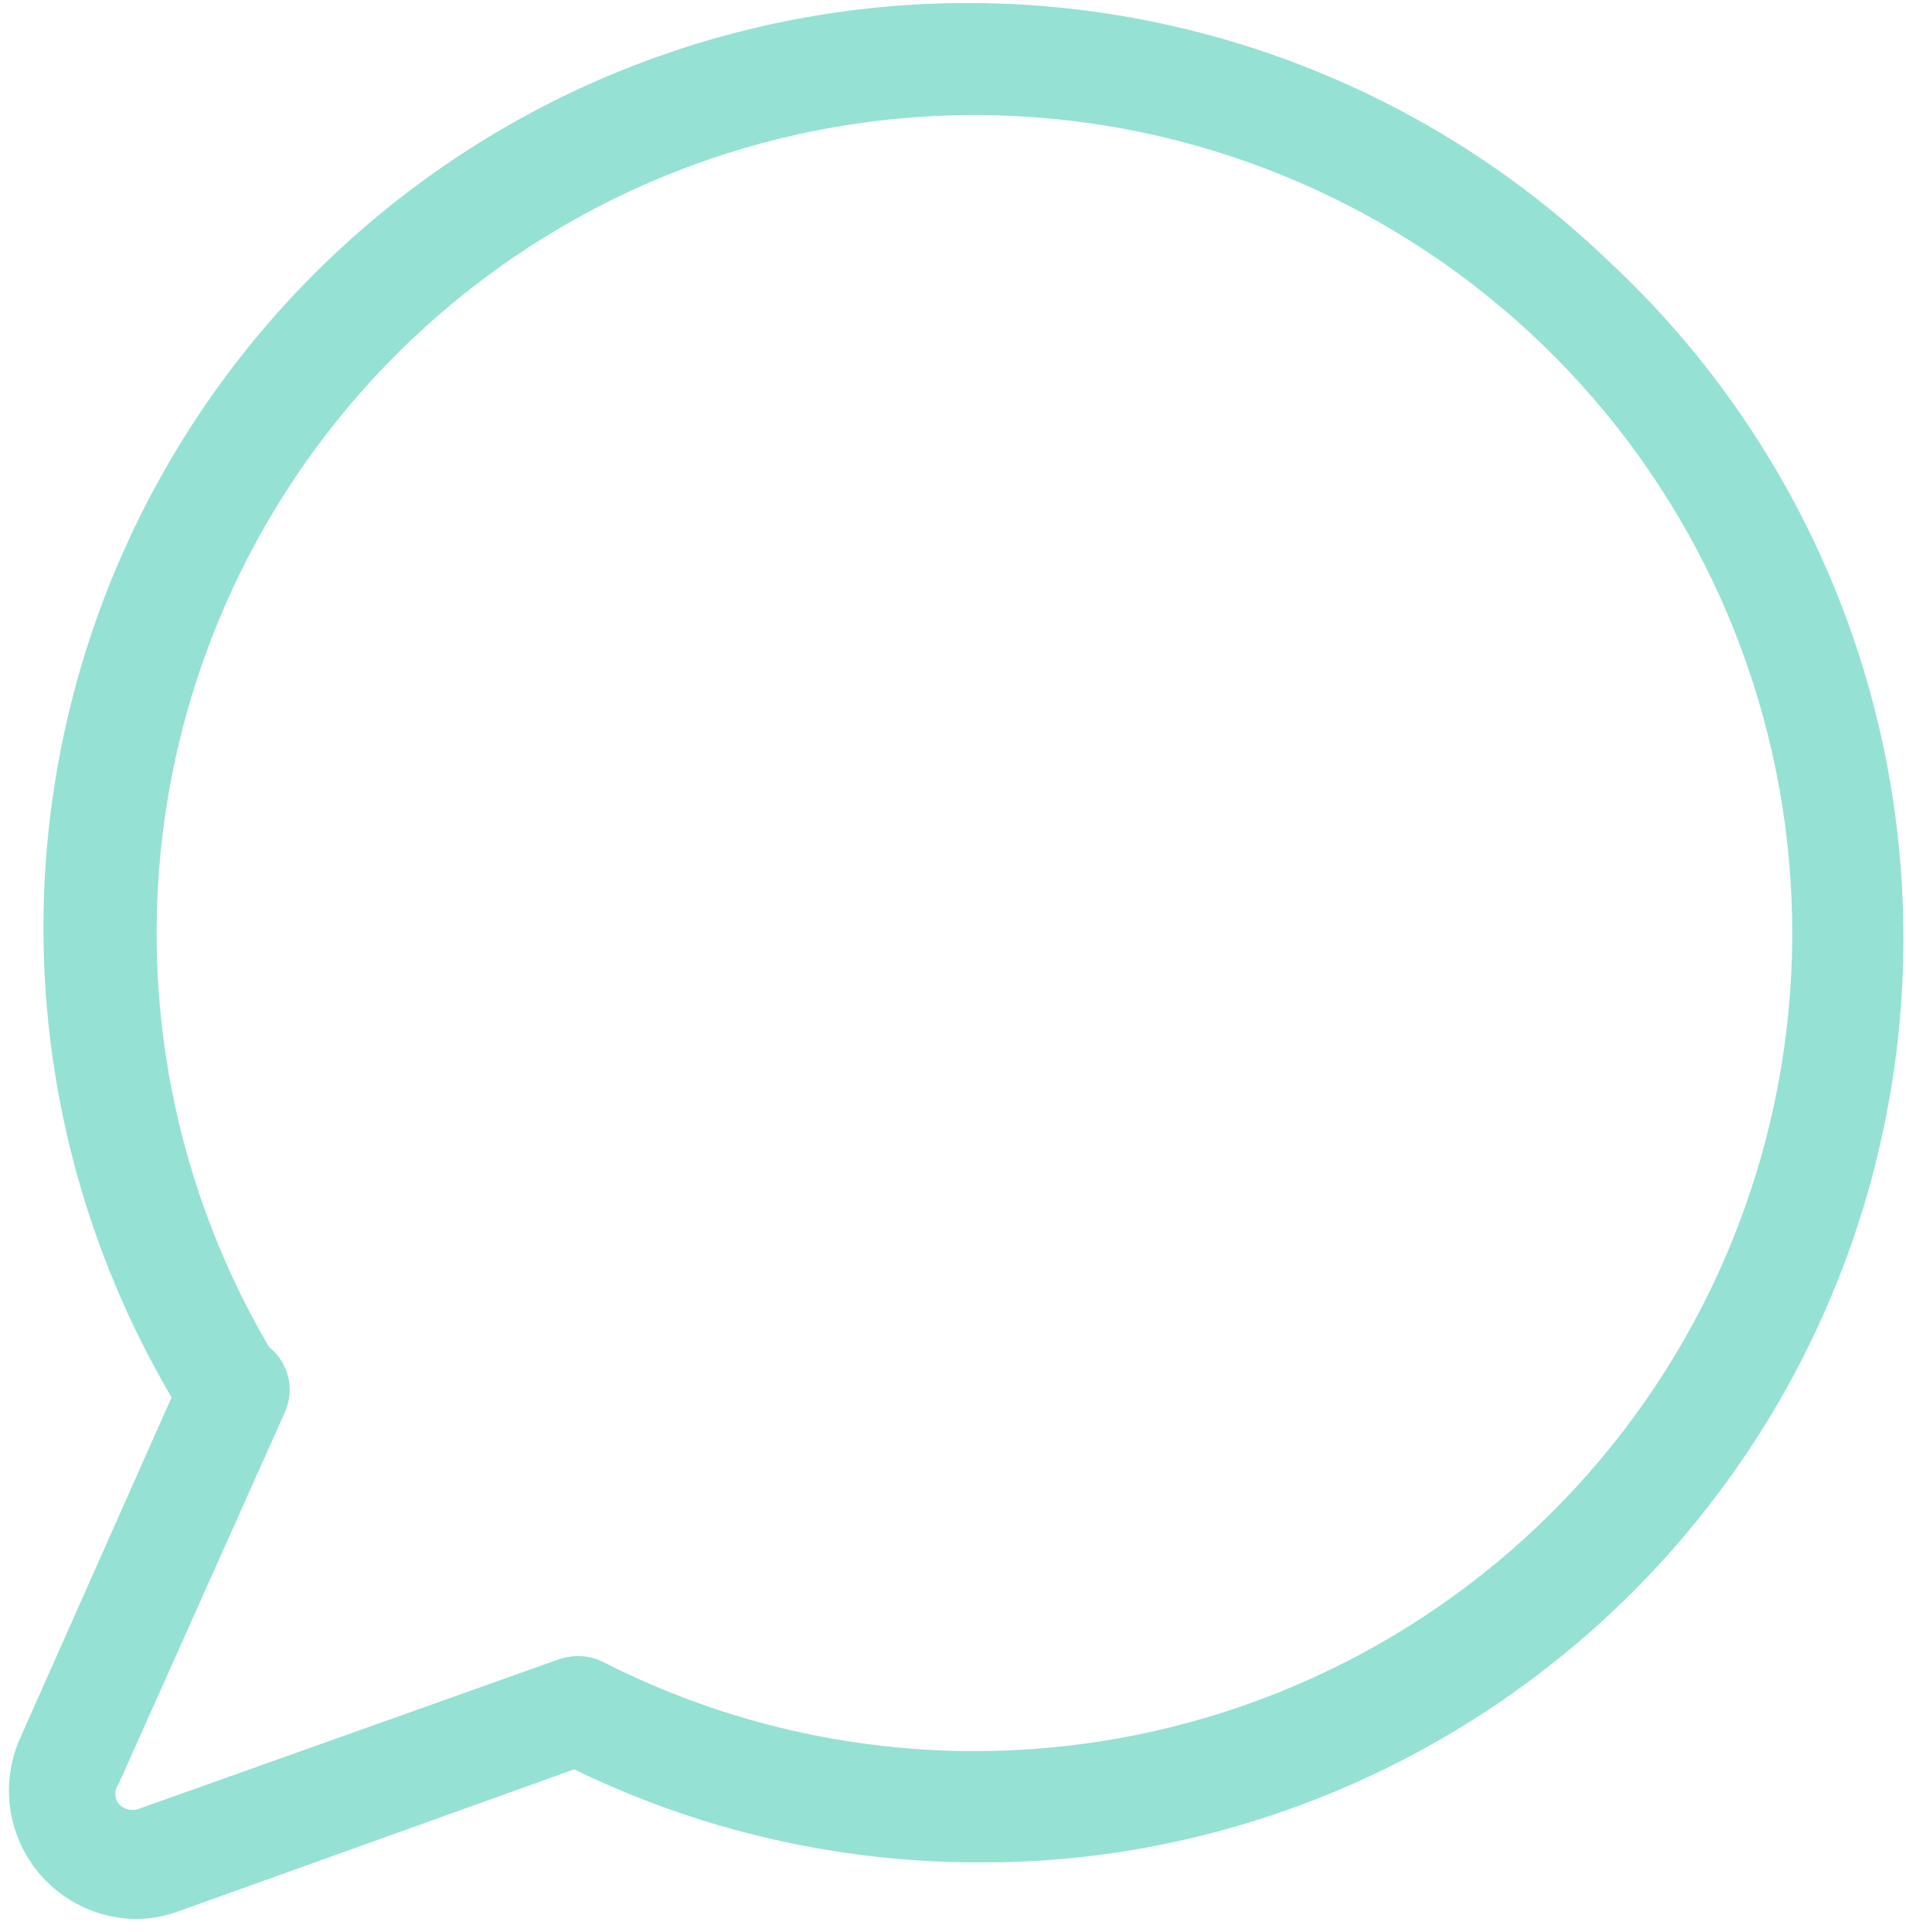
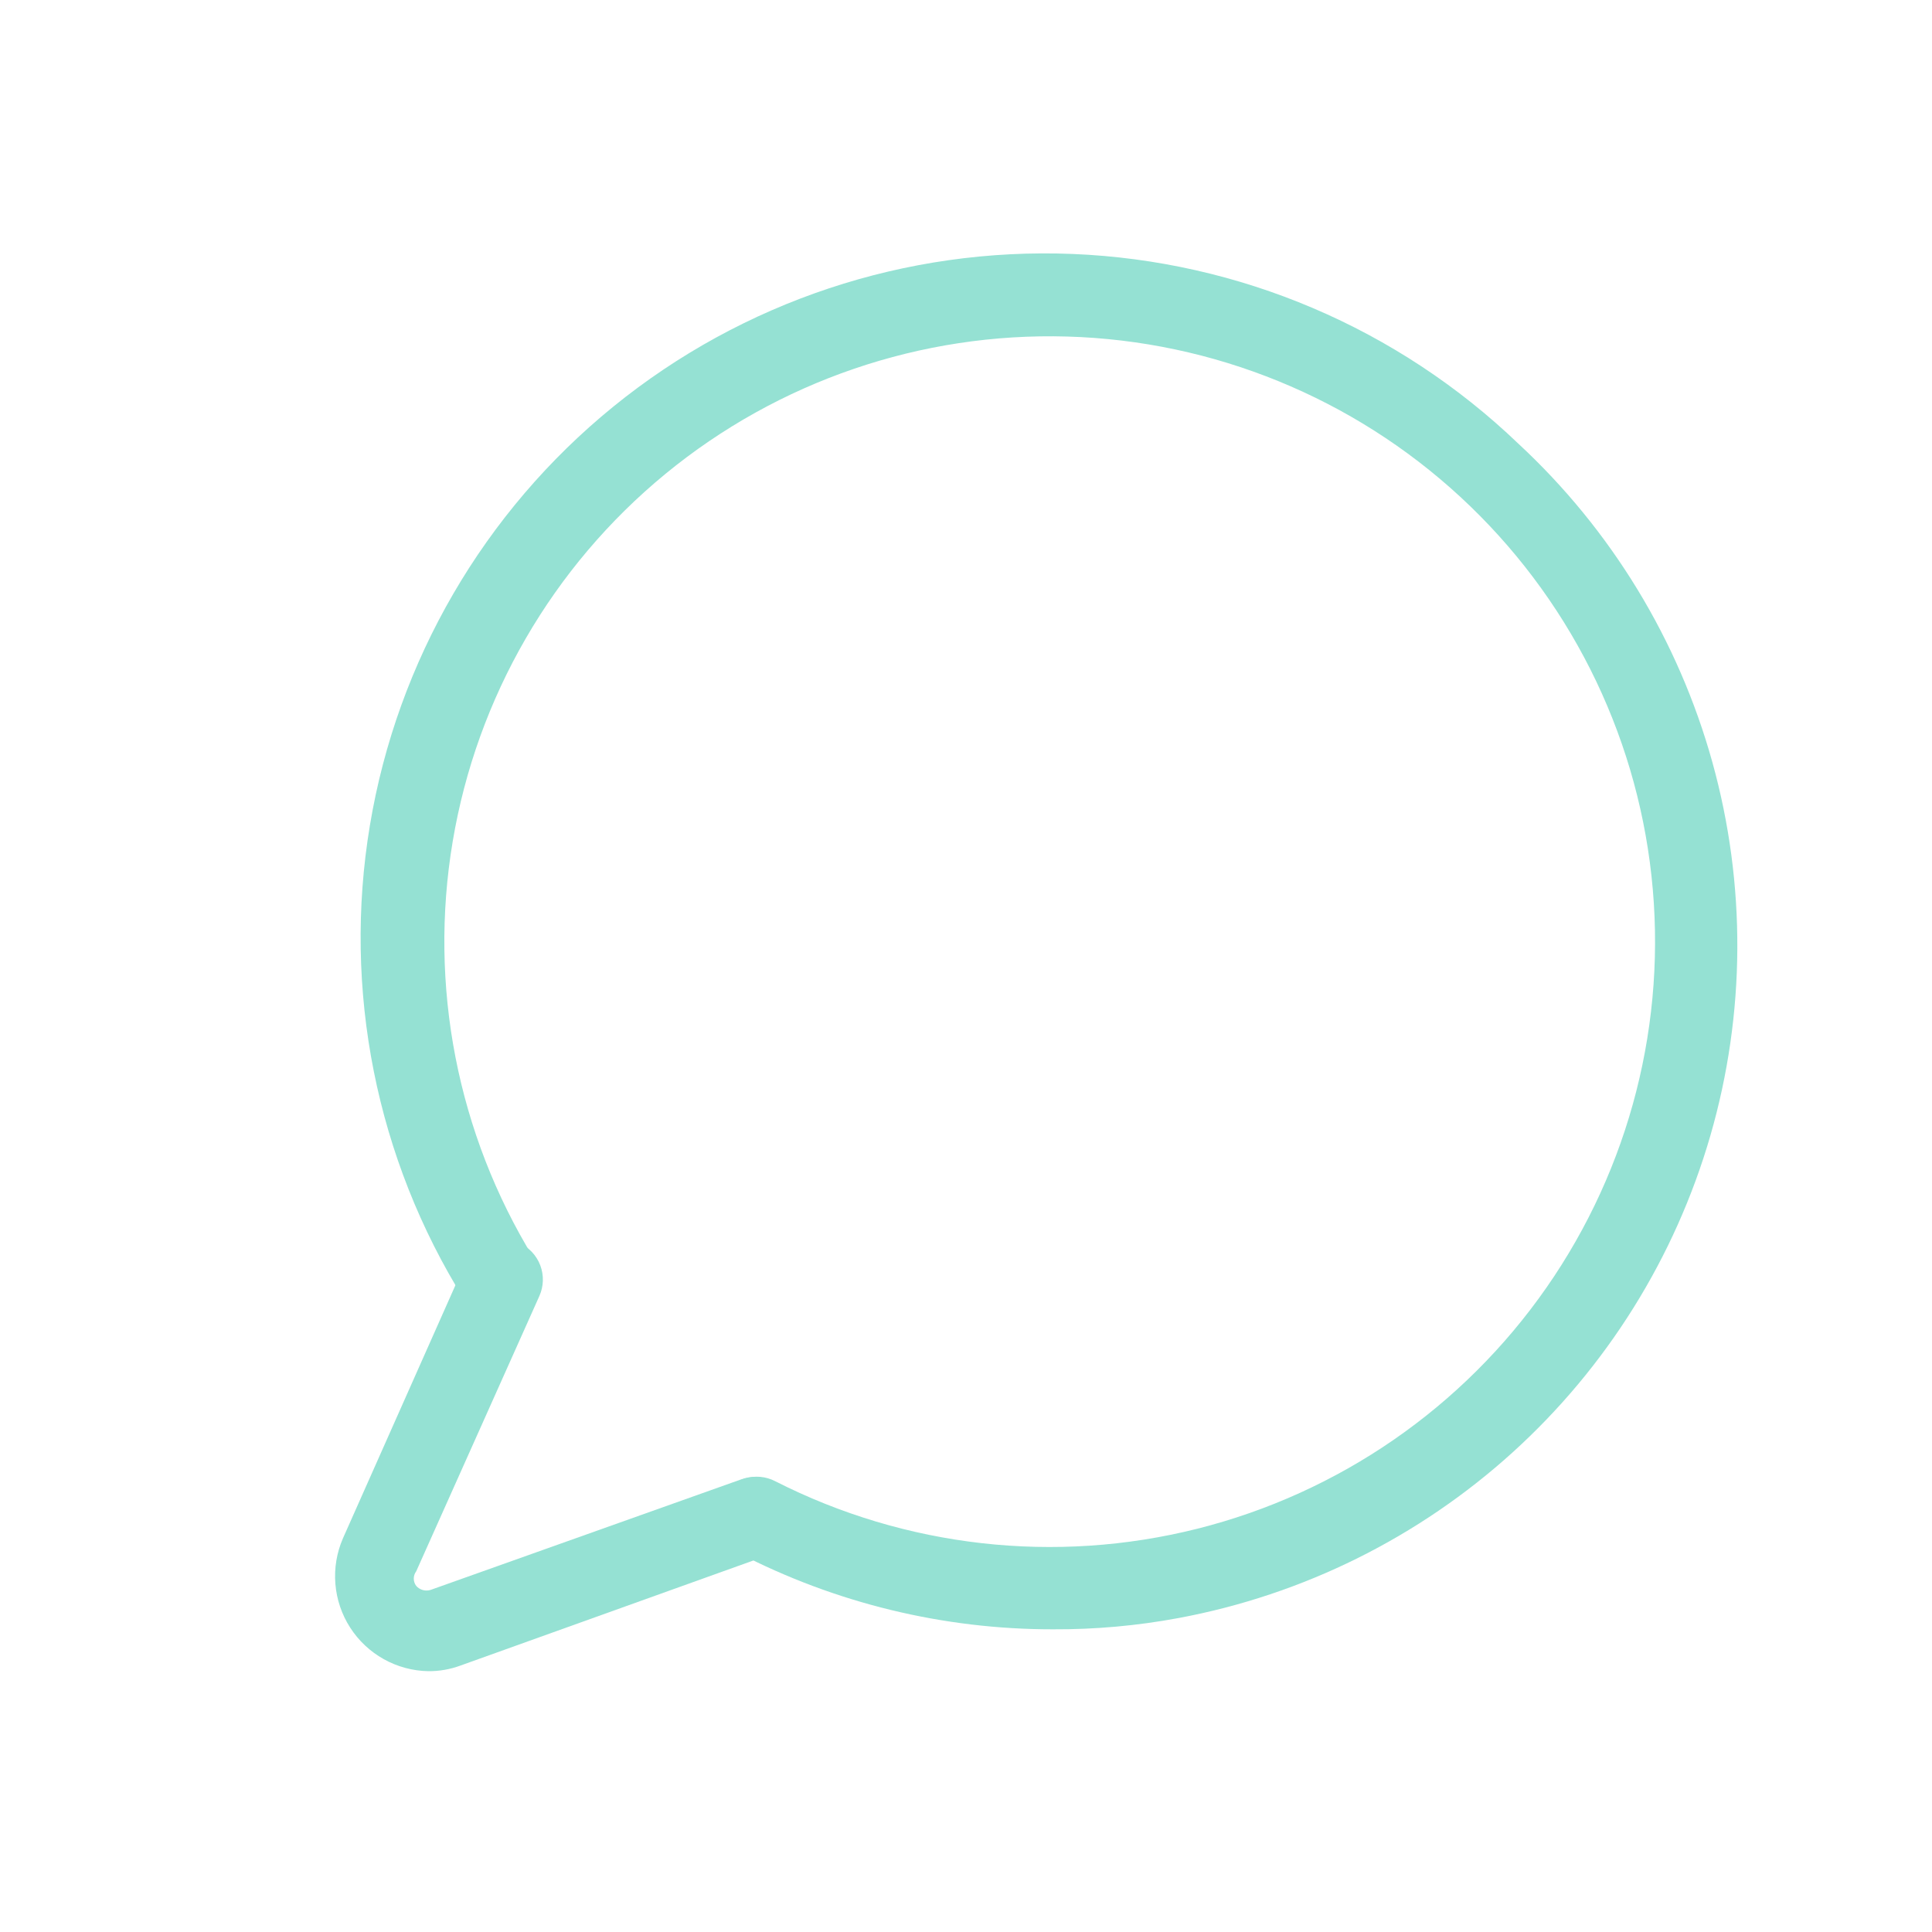
- <svg xmlns="http://www.w3.org/2000/svg" width="73" height="74" viewBox="0 0 73 74" fill="none">
-   <path d="M37.5 71.333C31.831 71.338 26.243 69.981 21.208 67.375C20.965 67.249 20.748 67.077 20.572 66.867C20.395 66.658 20.261 66.415 20.178 66.154C20.095 65.893 20.064 65.618 20.087 65.345C20.11 65.072 20.187 64.806 20.312 64.563C20.438 64.319 20.611 64.103 20.82 63.926C21.03 63.749 21.272 63.615 21.533 63.532C21.794 63.449 22.069 63.418 22.342 63.441C22.616 63.464 22.881 63.541 23.125 63.667C29.869 67.097 37.626 67.972 44.965 66.129C52.303 64.286 58.727 59.85 63.049 53.64C67.372 47.43 69.301 39.866 68.481 32.344C67.662 24.823 64.147 17.852 58.589 12.719C53.029 7.586 45.801 4.638 38.238 4.419C30.675 4.201 23.288 6.726 17.442 11.53C11.595 16.333 7.685 23.089 6.432 30.551C5.179 38.013 6.668 45.676 10.625 52.125C10.904 52.602 10.986 53.169 10.854 53.706C10.722 54.243 10.385 54.707 9.917 55C9.682 55.144 9.421 55.239 9.149 55.282C8.876 55.324 8.599 55.311 8.331 55.245C8.064 55.18 7.812 55.062 7.591 54.898C7.37 54.734 7.183 54.528 7.042 54.292C2.469 46.969 0.728 38.229 2.147 29.714C3.565 21.199 8.044 13.495 14.743 8.05C21.442 2.605 29.899 -0.206 38.524 0.145C47.15 0.497 55.35 3.986 61.583 9.958C66.397 14.42 69.876 20.132 71.633 26.456C73.389 32.781 73.353 39.469 71.53 45.774C69.706 52.079 66.166 57.754 61.305 62.164C56.444 66.574 50.452 69.547 44 70.75C41.856 71.149 39.68 71.344 37.5 71.333Z" fill="#95E1D3" />
-   <path d="M5.167 73.5C4.359 73.485 3.567 73.271 2.862 72.877C2.157 72.483 1.559 71.921 1.123 71.242C0.686 70.562 0.424 69.785 0.359 68.98C0.294 68.175 0.428 67.366 0.75 66.625L7.083 52.375C7.319 51.87 7.744 51.478 8.266 51.283C8.788 51.088 9.366 51.106 9.875 51.333C10.377 51.561 10.769 51.978 10.964 52.493C11.159 53.009 11.142 53.581 10.917 54.083L4.542 68.333C4.461 68.442 4.417 68.573 4.417 68.709C4.417 68.844 4.461 68.975 4.542 69.084C4.633 69.188 4.752 69.263 4.885 69.3C5.019 69.337 5.16 69.334 5.292 69.292L21.333 63.583C21.59 63.485 21.864 63.439 22.139 63.449C22.414 63.458 22.684 63.524 22.933 63.64C23.182 63.757 23.405 63.923 23.588 64.128C23.772 64.333 23.912 64.573 24 64.833C24.188 65.353 24.161 65.925 23.927 66.425C23.693 66.926 23.269 67.312 22.75 67.5L6.833 73.209C6.3 73.406 5.735 73.505 5.167 73.5Z" fill="#95E1D3" />
+ <svg xmlns="http://www.w3.org/2000/svg" width="100" height="100" viewBox="0 0 100 100" fill="none">
+   <path d="M54.5 84.333C48.831 84.338 43.243 82.981 38.208 80.375C37.965 80.249 37.748 80.077 37.572 79.867C37.395 79.658 37.261 79.415 37.178 79.154C37.095 78.893 37.064 78.618 37.087 78.345C37.11 78.072 37.187 77.806 37.312 77.563C37.438 77.319 37.611 77.103 37.82 76.926C38.03 76.749 38.272 76.615 38.533 76.532C38.794 76.449 39.069 76.418 39.342 76.441C39.615 76.464 39.881 76.541 40.125 76.667C46.869 80.097 54.626 80.972 61.965 79.129C69.303 77.286 75.727 72.85 80.049 66.64C84.372 60.43 86.301 52.866 85.481 45.344C84.662 37.823 81.147 30.852 75.588 25.719C70.029 20.586 62.801 17.638 55.238 17.419C47.675 17.201 40.288 19.726 34.442 24.529C28.596 29.333 24.685 36.089 23.432 43.551C22.179 51.013 23.668 58.676 27.625 65.125C27.904 65.602 27.986 66.169 27.854 66.706C27.722 67.243 27.385 67.707 26.917 68C26.682 68.144 26.421 68.239 26.148 68.281C25.877 68.324 25.599 68.311 25.331 68.246C25.064 68.18 24.812 68.061 24.591 67.898C24.37 67.734 24.183 67.528 24.042 67.292C19.469 59.969 17.728 51.229 19.147 42.714C20.565 34.199 25.044 26.495 31.743 21.049C38.442 15.604 46.899 12.794 55.524 13.145C64.15 13.497 72.35 16.986 78.583 22.958C83.397 27.42 86.876 33.132 88.633 39.456C90.389 45.781 90.353 52.469 88.53 58.774C86.706 65.079 83.166 70.754 78.305 75.164C73.444 79.574 67.452 82.547 61 83.75C58.856 84.149 56.68 84.344 54.5 84.333Z" fill="#95E1D3" />
+   <path d="M22.167 86.5C21.359 86.485 20.567 86.271 19.862 85.877C19.157 85.483 18.559 84.921 18.123 84.242C17.686 83.562 17.424 82.785 17.359 81.98C17.294 81.175 17.428 80.366 17.75 79.625L24.083 65.375C24.319 64.87 24.744 64.478 25.266 64.283C25.788 64.088 26.366 64.106 26.875 64.333C27.377 64.561 27.769 64.978 27.964 65.493C28.159 66.009 28.142 66.581 27.917 67.083L21.542 81.333C21.46 81.442 21.417 81.573 21.417 81.709C21.417 81.844 21.46 81.975 21.542 82.084C21.633 82.188 21.752 82.263 21.886 82.3C22.019 82.337 22.16 82.334 22.292 82.292L38.333 76.583C38.59 76.485 38.864 76.439 39.139 76.449C39.414 76.458 39.684 76.524 39.933 76.64C40.182 76.757 40.405 76.923 40.588 77.128C40.772 77.333 40.912 77.573 41 77.833C41.188 78.353 41.161 78.925 40.927 79.425C40.693 79.926 40.269 80.312 39.75 80.5L23.833 86.209C23.3 86.406 22.735 86.505 22.167 86.5Z" fill="#95E1D3" />
</svg>
